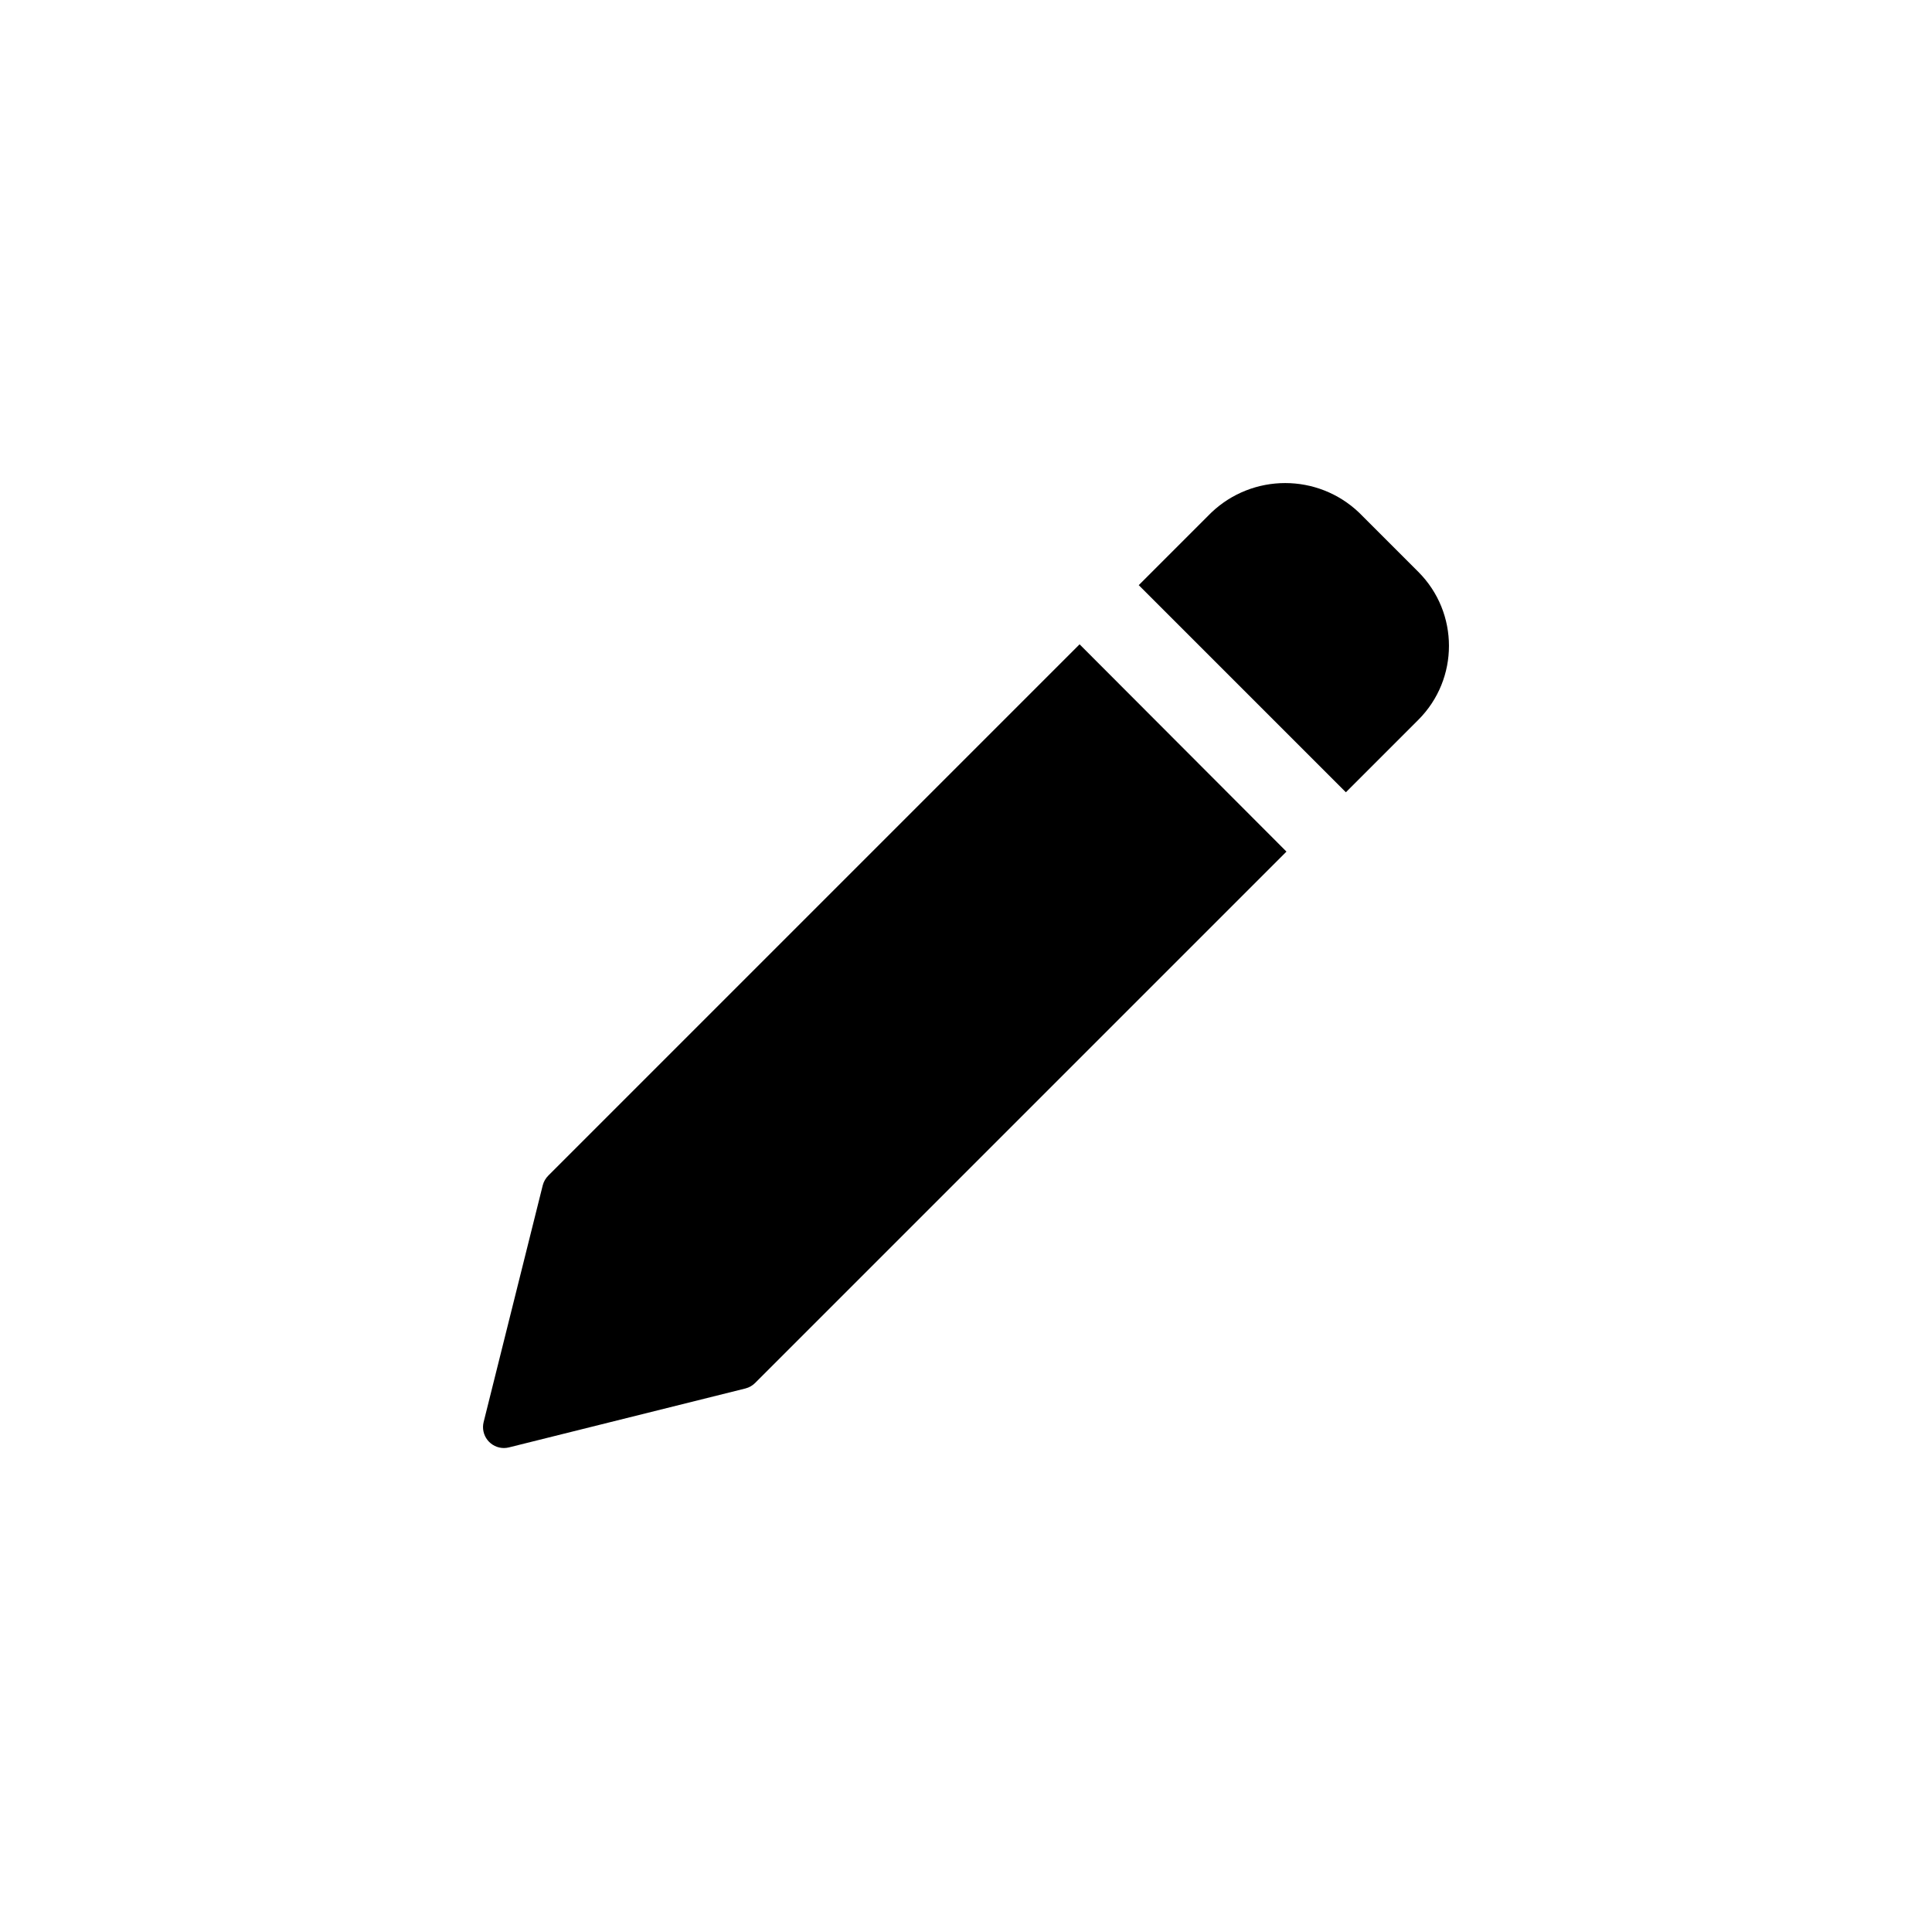
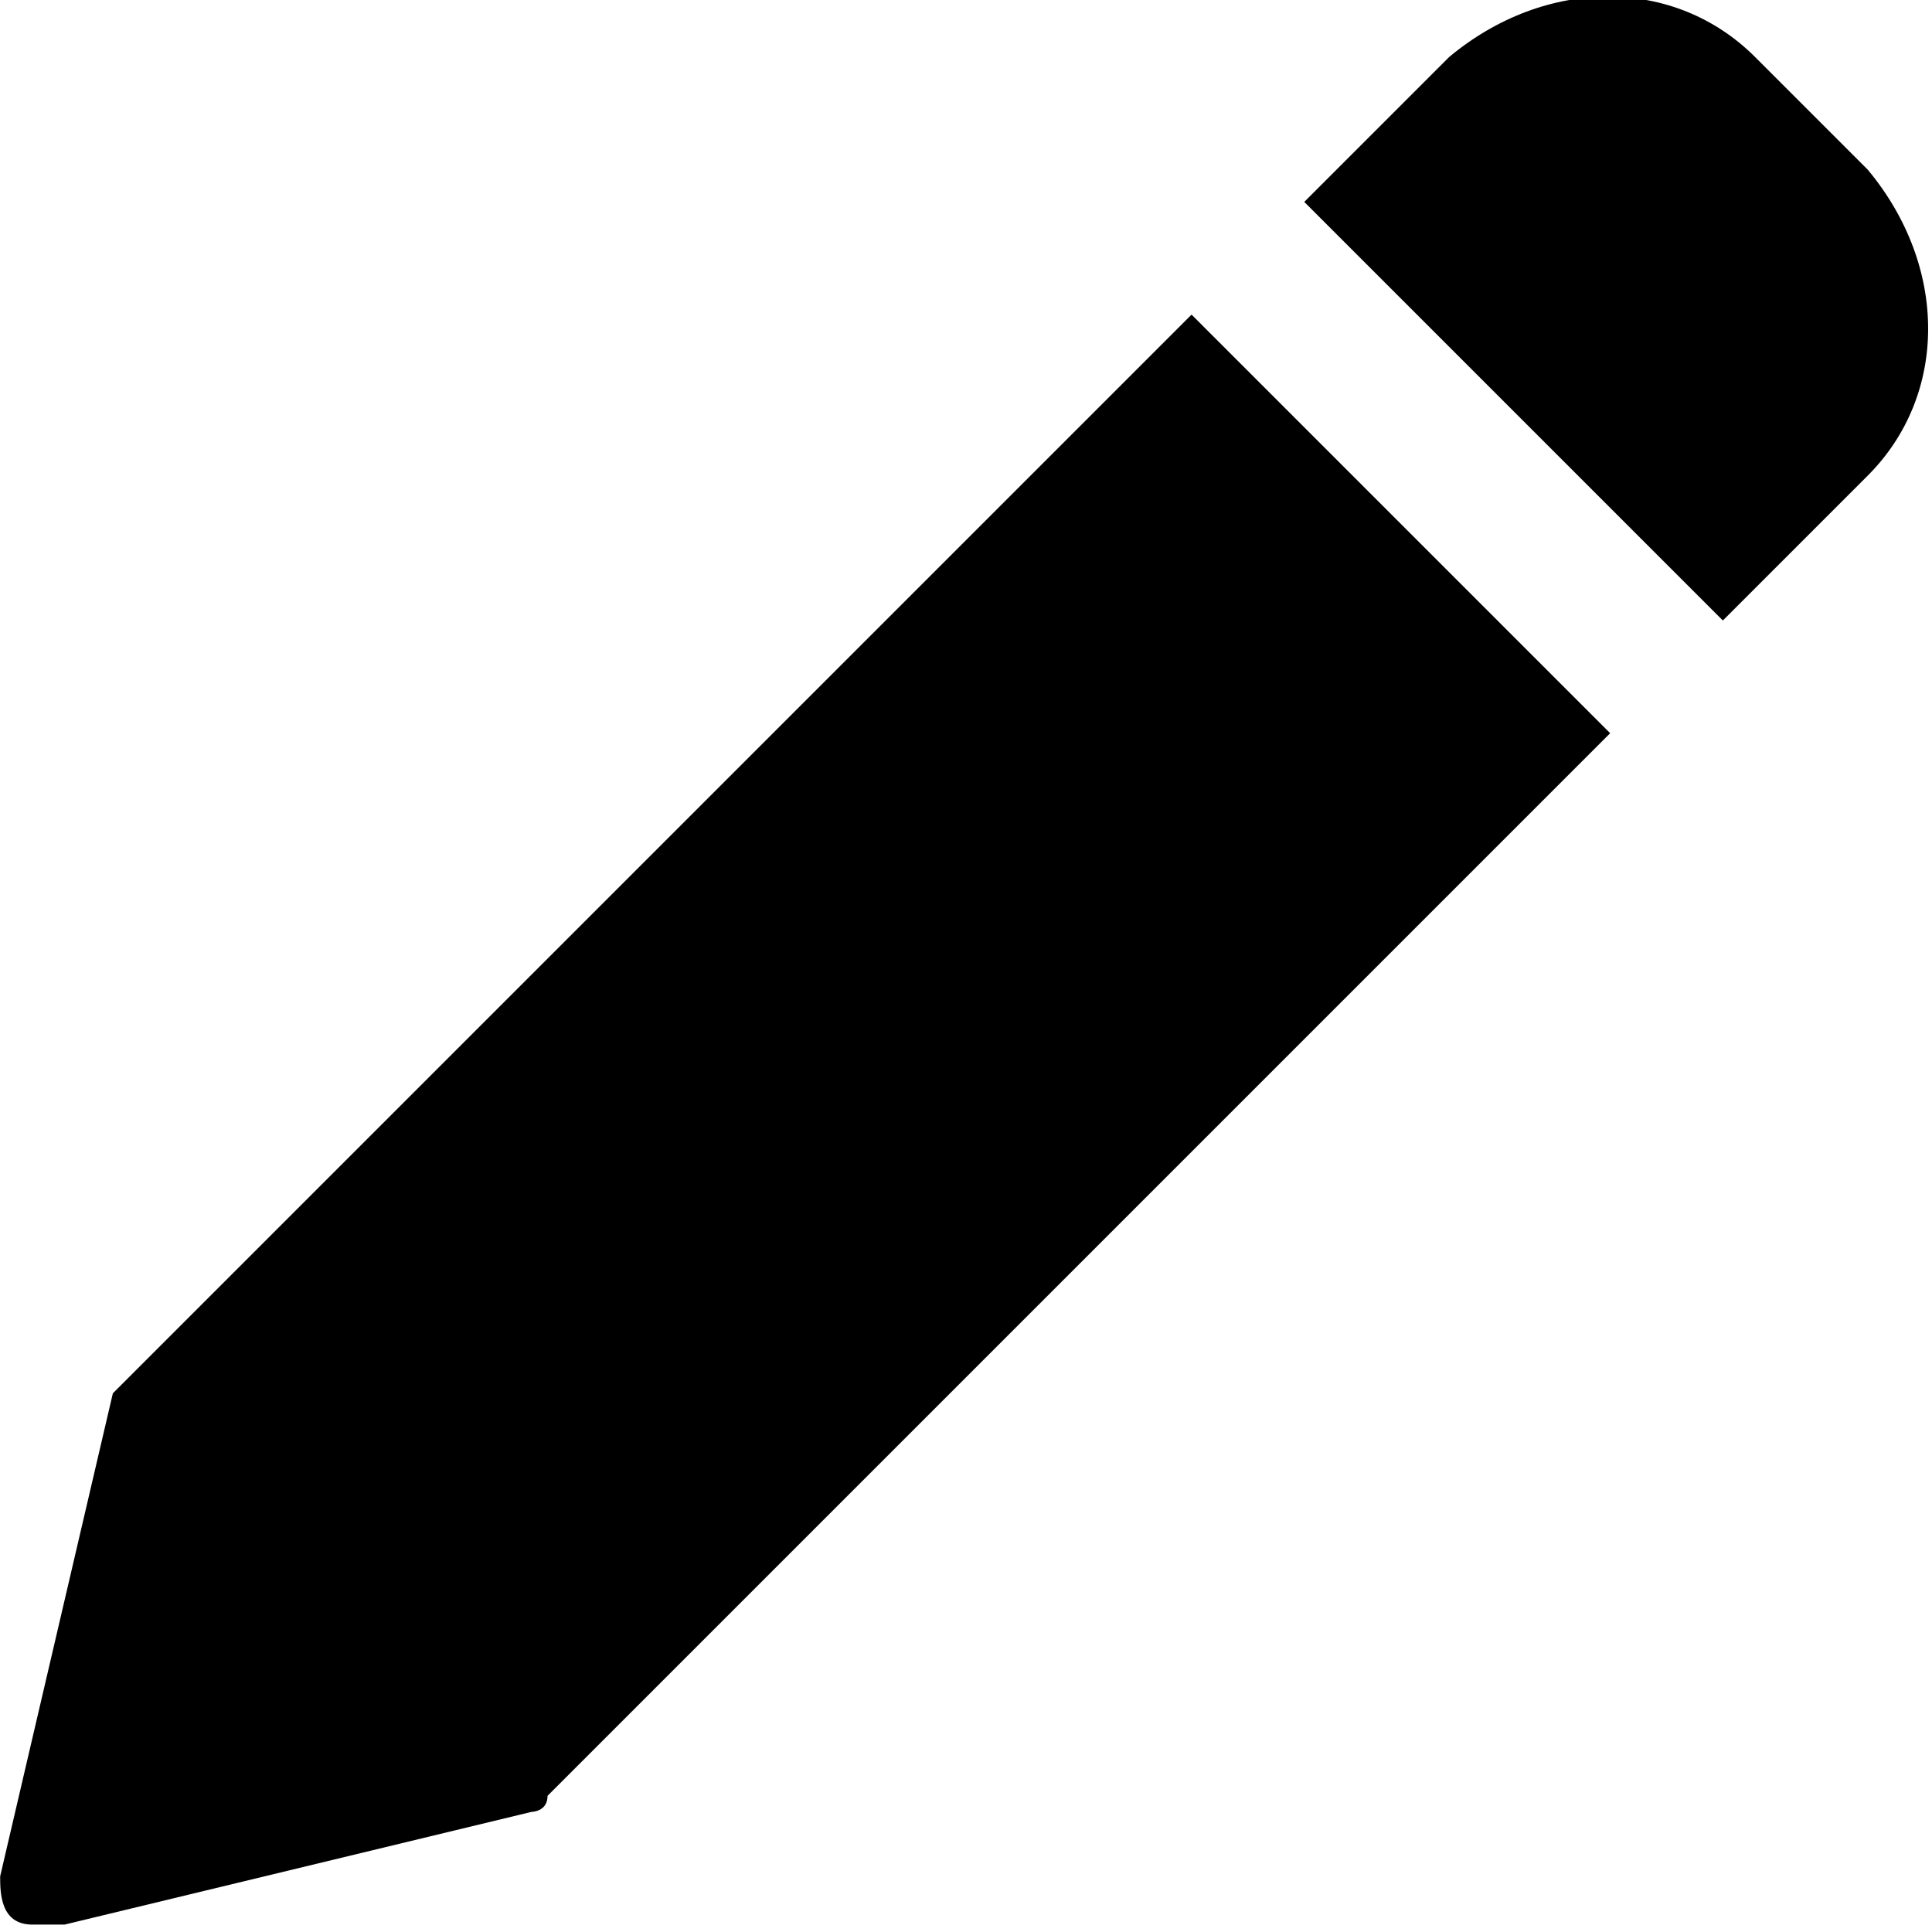
- <svg xmlns="http://www.w3.org/2000/svg" id="Component_61_1" data-name="Component 61 – 1" width="24" height="24">
-   <defs>
-     <style>
-             .cls-2{fill:currentColor}
-         </style>
-   </defs>
-   <path id="Rectangle_919" data-name="Rectangle 919" style="fill:none" d="M0 0h24v24H0z" />
-   <g id="pencil" transform="translate(6.001 5.754)">
-     <path id="Path_1944" data-name="Path 1944" class="cls-2" d="m7.41 82.473-6.6 6.6a.263.263 0 0 0-.069.121l-.734 2.94a.26.26 0 0 0 .252.323.258.258 0 0 0 .063-.008l2.937-.732a.26.26 0 0 0 .121-.069l6.6-6.6zm0 0" transform="translate(0 -80.223)" />
-     <path id="Path_1945" data-name="Path 1945" class="cls-2" d="m337.8 1.35-.735-.735a1.331 1.331 0 0 0-1.838 0l-.9.9 2.573 2.573.9-.9a1.3 1.3 0 0 0 0-1.838zm0 0" transform="translate(-326.182)" />
-   </g>
+ <svg xmlns="http://www.w3.org/2000/svg" viewBox="0 0 12 12" xml:space="preserve">
+   <path d="m7.401 1.954-6.6 6.6-.1.1-.7 3c0 .1 0 .3.2.3h.2l2.9-.7s.1 0 .1-.1l6.6-6.6-2.6-2.6zM11.601 1.054l-.7-.7c-.5-.5-1.3-.5-1.9 0l-.9.9 2.6 2.6.9-.9c.5-.5.5-1.3 0-1.9z" />
</svg>
